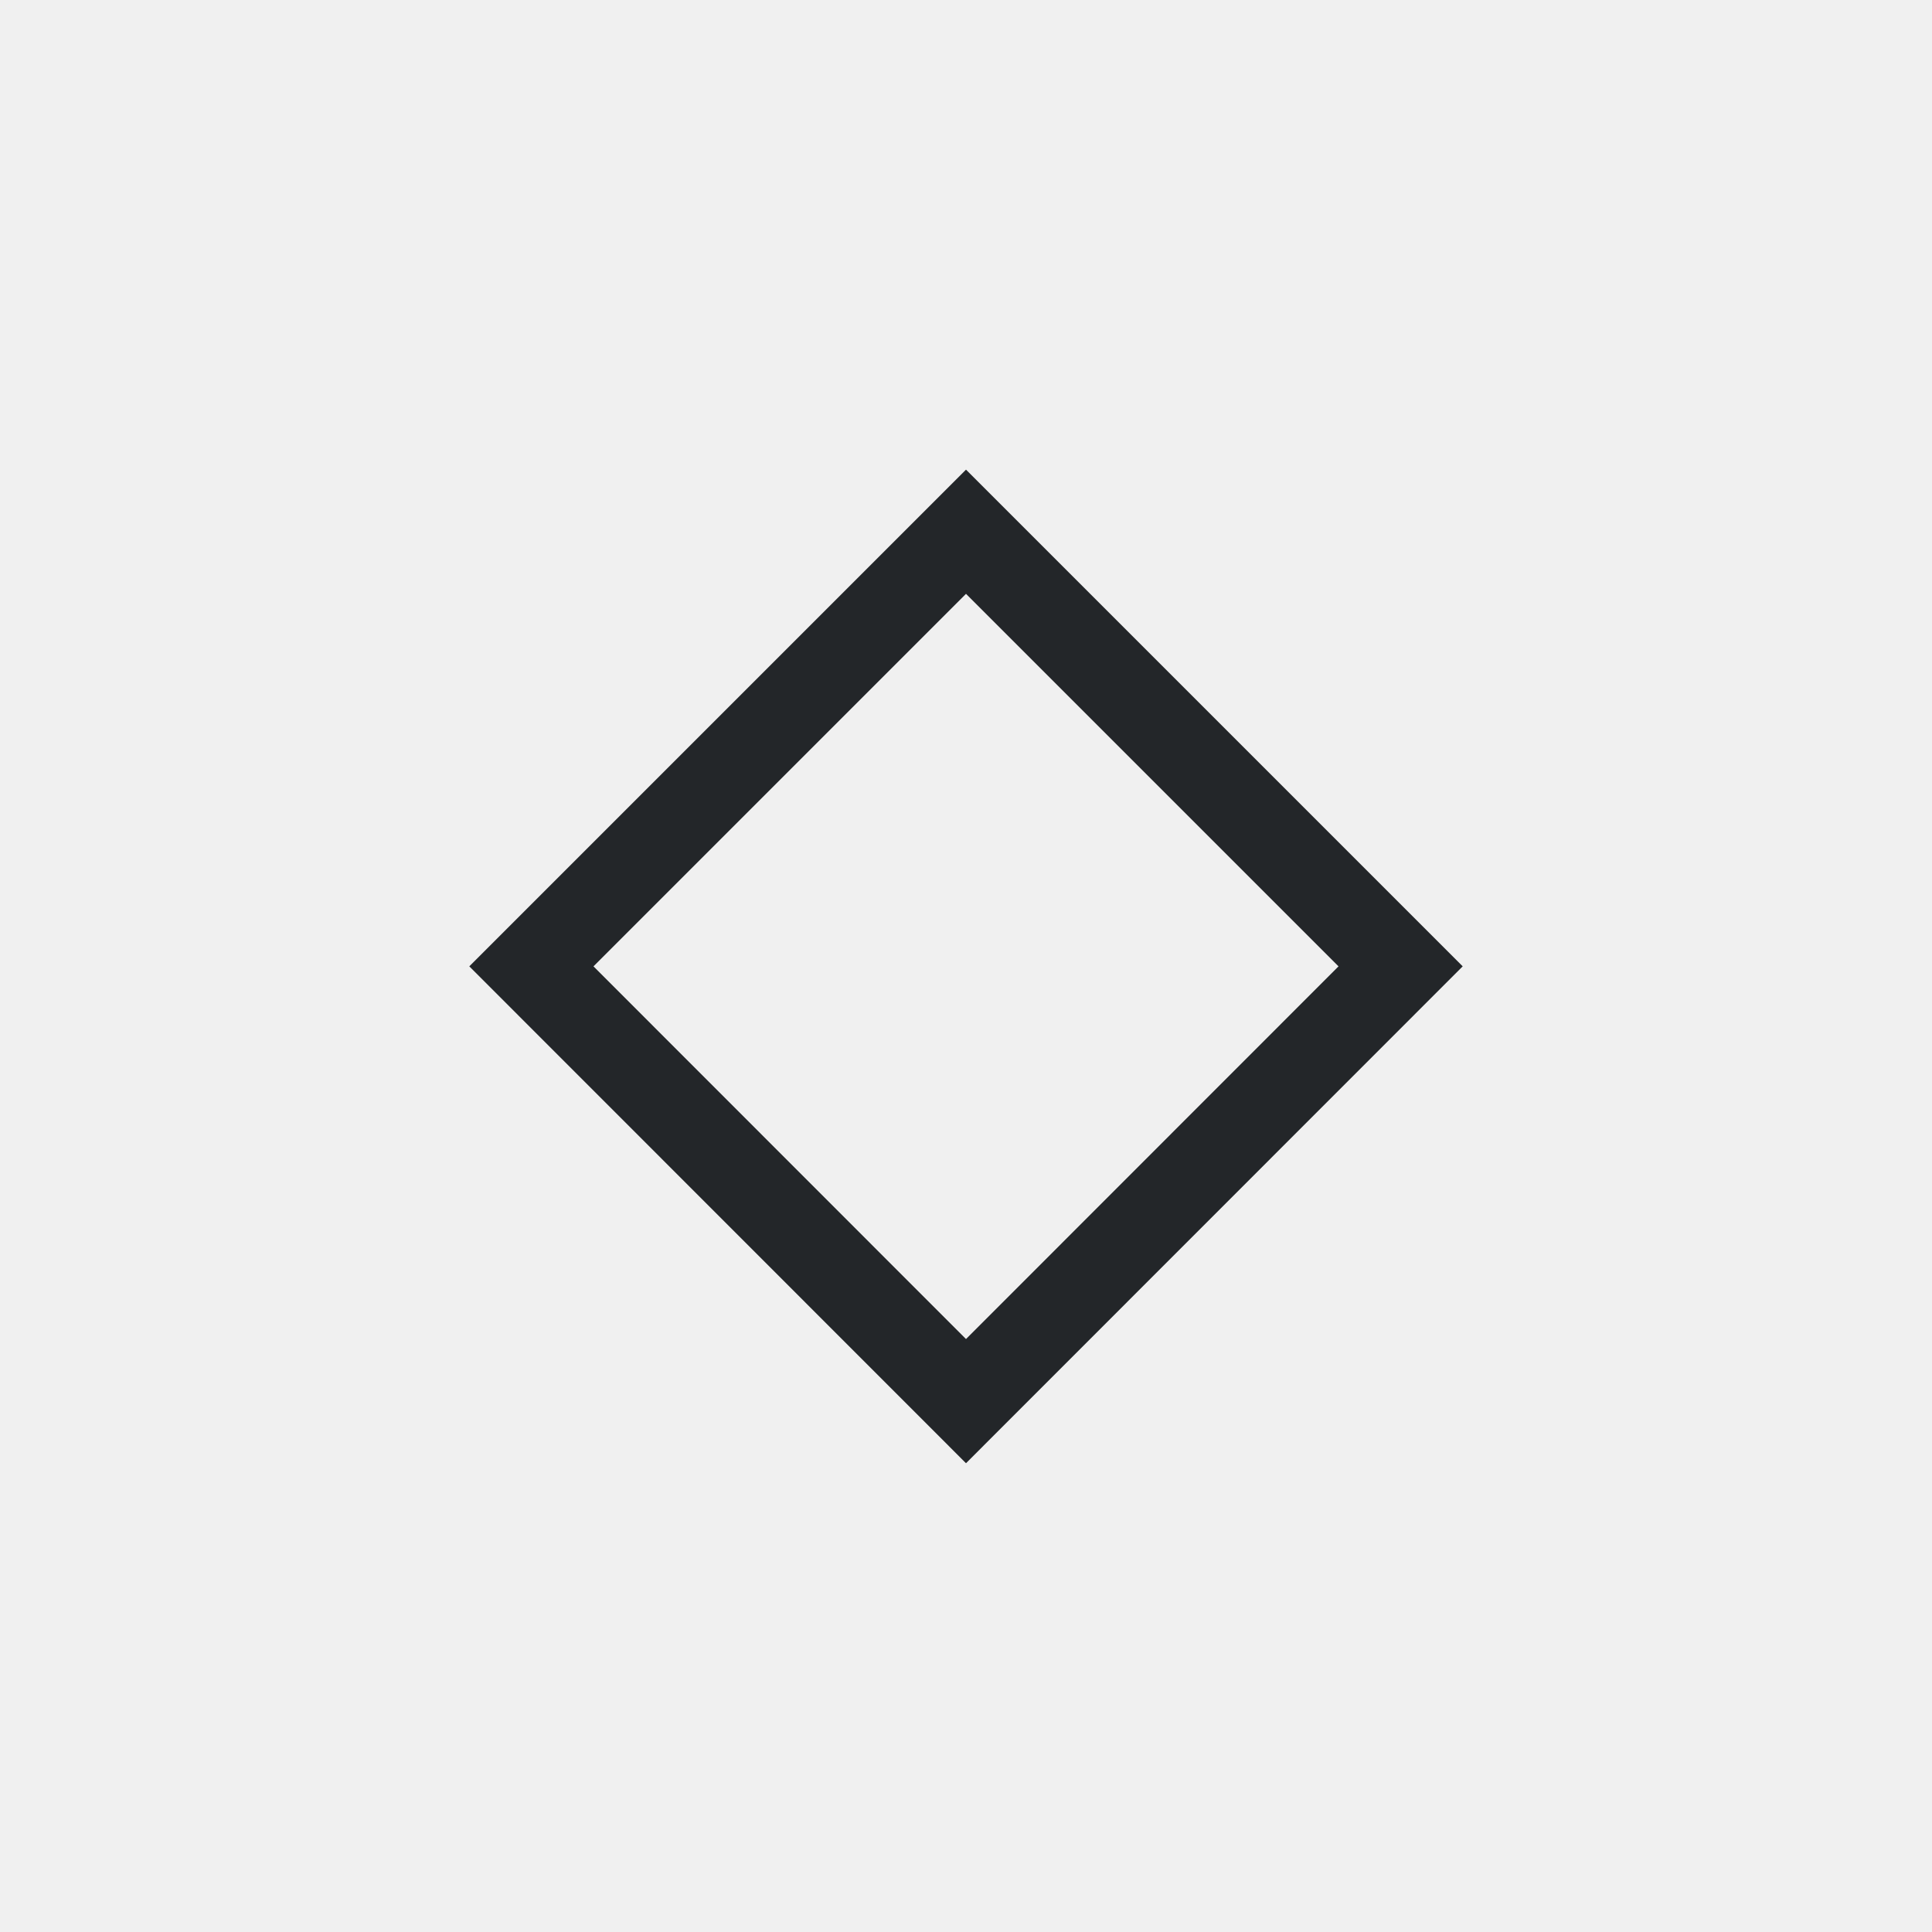
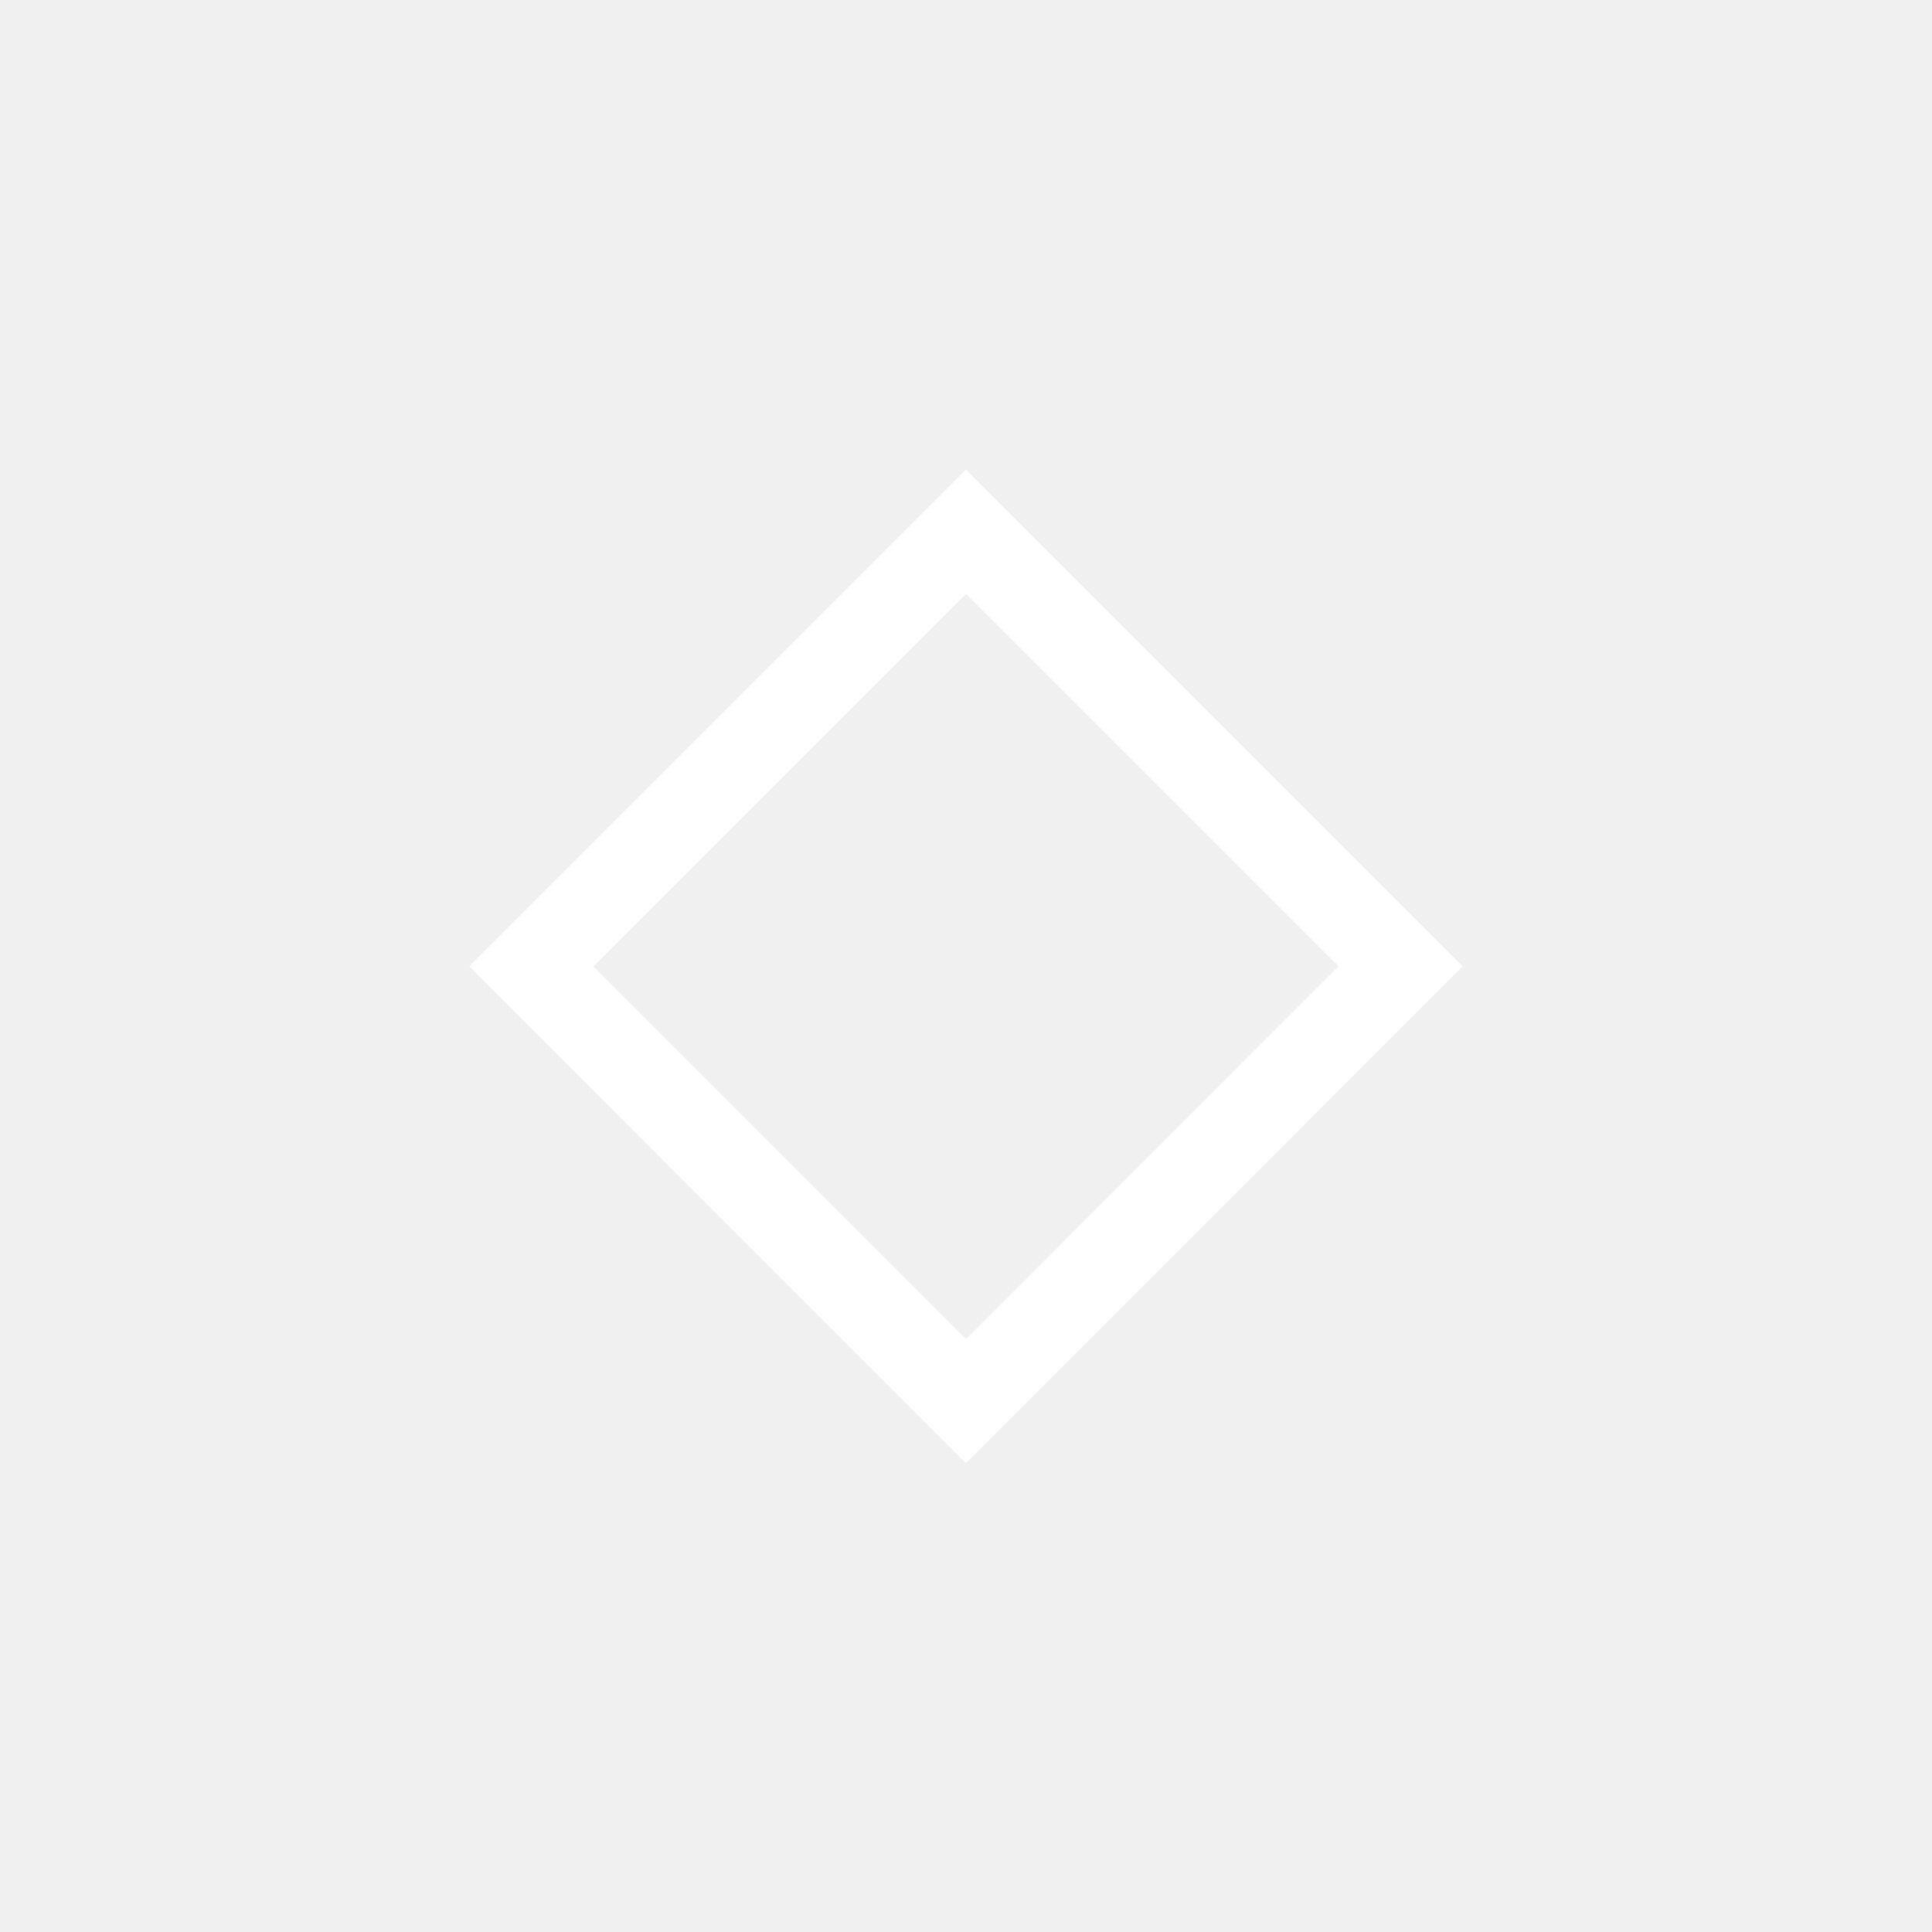
<svg xmlns="http://www.w3.org/2000/svg" style="enable-background:new" version="1.1" height="22" width="22" id="svg4306">
  <defs id="defs26" />
  <style id="current-color-scheme" type="text/css">
        .ColorScheme-Text {
            color:#232629;
        }
        .ColorScheme-ButtonFocus{
            color:#3daee9;
        }
            .ColorScheme-NegativeText {
            color:#da4453;
        }
    </style>
  <g id="active-center" style="enable-background:new" transform="rotate(180,11,11)">
    <rect id="rect4266" width="22" height="22" x="0" y="0" style="opacity:0.001;fill:#000000;fill-opacity:1;fill-rule:nonzero;stroke:none;stroke-width:2;stroke-linecap:round;stroke-linejoin:round;stroke-miterlimit:4;stroke-dasharray:none;stroke-opacity:1" />
    <circle r="9" cy="11" cx="11" id="path867-5-6-5" style="opacity:0.003;fill:#000000;fill-opacity:1;stroke-width:1.001;enable-background:new" />
-     <path id="rect909-7-3-7-3-5-2-0" style="opacity:1;fill:currentColor" d="M 11,16.652 16.656,10.996 11,5.338 5.344,10.996 Z M 11,15.238 6.758,10.996 11,6.752 15.242,10.996 Z" class="ColorScheme-Text" />
+     <path id="rect909-7-3-7-3-5-2-0" style="opacity:1;fill:#ffffff" d="M 11,16.652 16.656,10.996 11,5.338 5.344,10.996 Z M 11,15.238 6.758,10.996 11,6.752 15.242,10.996 Z" class="ColorScheme-Text" />
  </g>
  <g transform="rotate(180,44,11)" style="enable-background:new" id="inactive-center">
    <rect style="opacity:0.001;fill:#000000;fill-opacity:1;fill-rule:nonzero;stroke:none;stroke-width:2;stroke-linecap:round;stroke-linejoin:round;stroke-miterlimit:4;stroke-dasharray:none;stroke-opacity:1" y="0" x="0" height="22" width="22" id="rect4266-2" />
    <circle style="opacity:0.003;fill:#000000;fill-opacity:1;stroke-width:1.001;enable-background:new" id="path867-5-6-5-0" cx="11" cy="11" r="9" />
-     <path d="M 11,16.652 16.656,10.996 11,5.338 5.344,10.996 Z M 11,15.238 6.758,10.996 11,6.752 15.242,10.996 Z" style="opacity:1;fill:currentColor" id="rect909-7-3-7-3-5-2-0-23" class="ColorScheme-Text" />
+     <path d="M 11,16.652 16.656,10.996 11,5.338 5.344,10.996 Z M 11,15.238 6.758,10.996 11,6.752 15.242,10.996 Z" style="opacity:0.3;fill:currentColor" id="rect909-7-3-7-3-5-2-0-23" class="ColorScheme-Text" />
  </g>
  <g transform="rotate(180,55,11)" style="enable-background:new" id="deactivated-center">
    <rect style="opacity:0.001;fill:#000000;fill-opacity:1;fill-rule:nonzero;stroke:none;stroke-width:2;stroke-linecap:round;stroke-linejoin:round;stroke-miterlimit:4;stroke-dasharray:none;stroke-opacity:1" y="0" x="0" height="22" width="22" id="rect4266-5" />
    <circle style="opacity:0.003;fill:#000000;fill-opacity:1;stroke-width:1.001;enable-background:new" id="path867-5-6-5-9" cx="11" cy="11" r="9" />
    <path d="M 11,16.652 16.656,10.996 11,5.338 5.344,10.996 Z M 11,15.238 6.758,10.996 11,6.752 15.242,10.996 Z" style="opacity:0.3;fill:currentColor" id="rect909-7-3-7-3-5-2-0-22" class="ColorScheme-Text" />
  </g>
  <g transform="rotate(180,22,11)" style="enable-background:new" id="hover-center">
    <rect style="opacity:0.001;fill:#000000;fill-opacity:1;fill-rule:nonzero;stroke:none;stroke-width:2;stroke-linecap:round;stroke-linejoin:round;stroke-miterlimit:4;stroke-dasharray:none;stroke-opacity:1" y="0" x="0" height="22" width="22" id="rect4266-6" />
    <path class="ColorScheme-Text" transform="rotate(180,22,11)" d="m 33,2 c -4.971,0 -9,4.029 -9,9 0,4.971 4.029,9 9,9 4.971,0 9,-4.029 9,-9 C 42,6.029 37.971,2 33,2 Z M 33,5.348 38.656,11.004 33,16.662 27.344,11.004 Z M 33,6.762 28.758,11.004 33,15.248 37.242,11.004 Z" style="fill:currentColor" id="path867-5-6-5-7" />
  </g>
  <g id="pressed-center" style="enable-background:new" transform="rotate(180,33,11)">
    <rect id="rect4266-6-5" width="22" height="22" x="0" y="0" style="opacity:0.001;fill:#000000;fill-opacity:1;fill-rule:nonzero;stroke:none;stroke-width:2;stroke-linecap:round;stroke-linejoin:round;stroke-miterlimit:4;stroke-dasharray:none;stroke-opacity:1" />
    <path class="ColorScheme-Text" id="path867-5-6-5-7-6" style="fill:currentColor;opacity:0.3" d="m 33,2 c -4.971,0 -9,4.029 -9,9 0,4.971 4.029,9 9,9 4.971,0 9,-4.029 9,-9 C 42,6.029 37.971,2 33,2 Z M 33,5.348 38.656,11.004 33,16.662 27.344,11.004 Z M 33,6.762 28.758,11.004 33,15.248 37.242,11.004 Z" transform="rotate(180,22,11)" />
  </g>
</svg>
